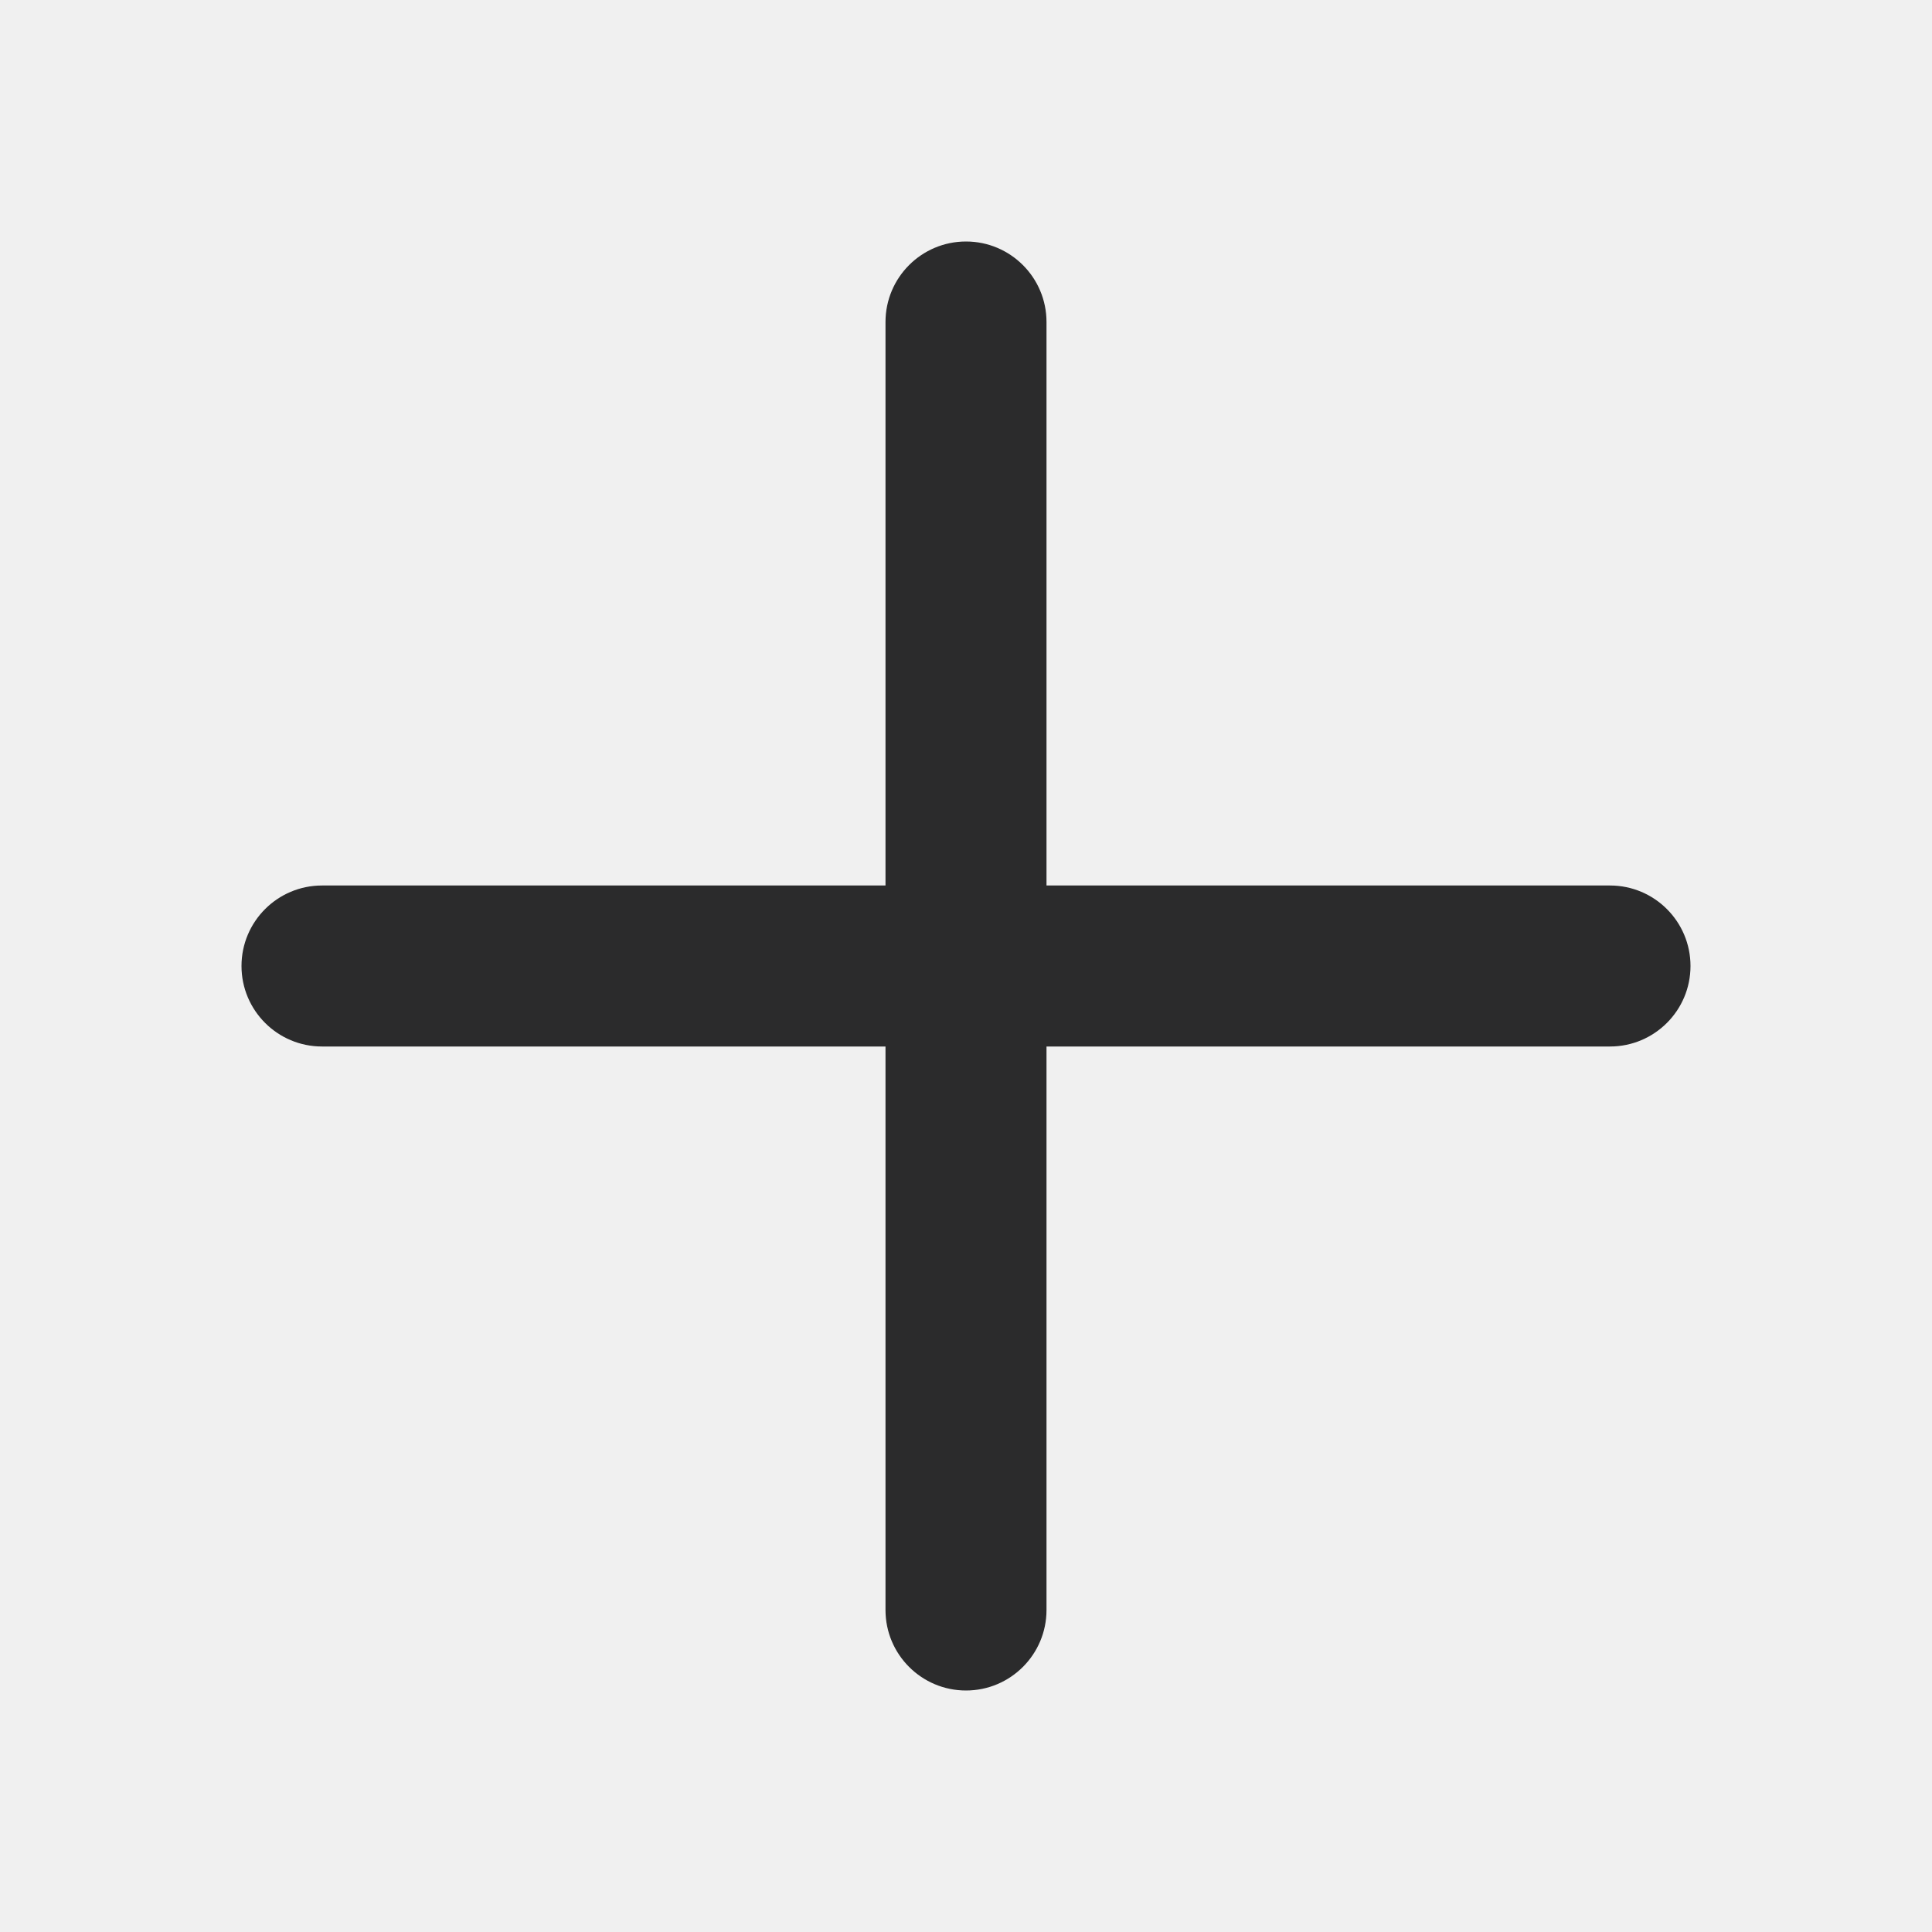
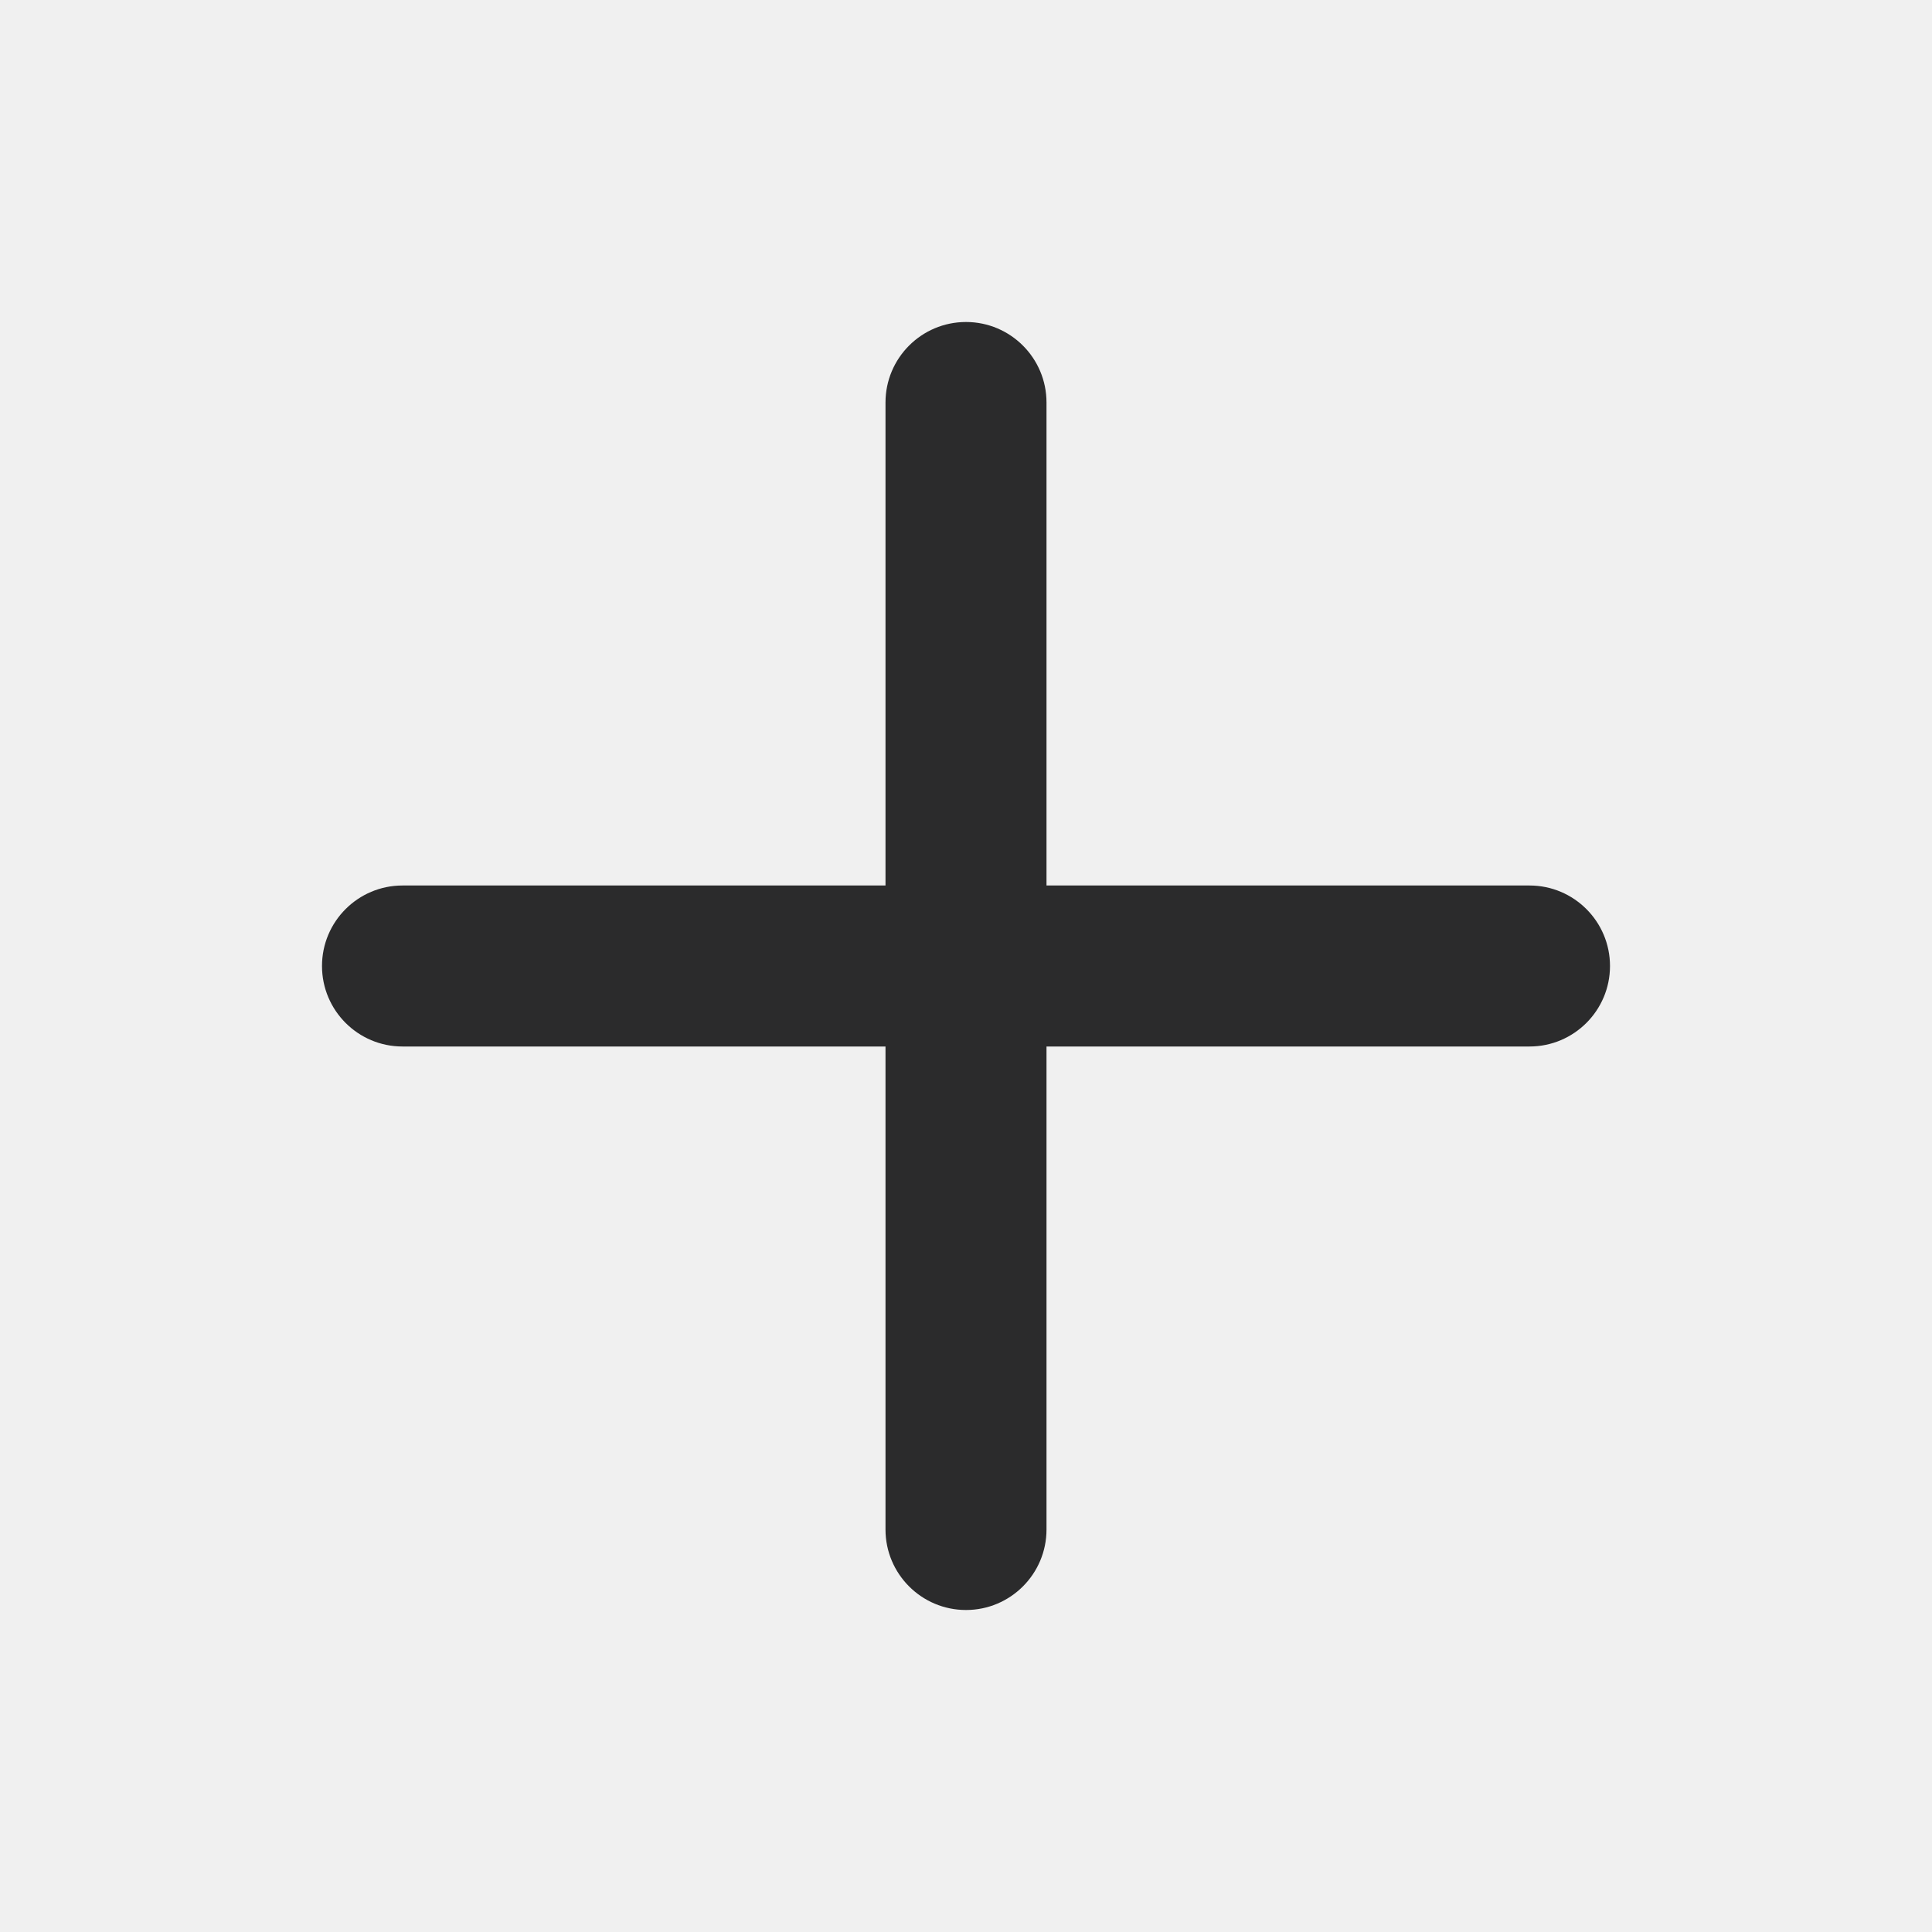
<svg xmlns="http://www.w3.org/2000/svg" width="24" height="24" viewBox="0 0 24 24" fill="none">
-   <path fill-rule="evenodd" clip-rule="evenodd" d="M11 20C11 20.552 11.448 21 12 21C12.552 21 13 20.552 13 20V13H20C20.552 13 21 12.552 21 12C21 11.448 20.552 11 20 11H13V4C13 3.448 12.552 3 12 3C11.448 3 11 3.448 11 4V11H4C3.448 11 3 11.448 3 12C3 12.552 3.448 13 4 13H11V20Z" fill="#2B2B2C" />
+   <g clip-path="url(#clip0_6837_349)">
+     <path fill-rule="evenodd" clip-rule="evenodd" d="M11 19C11 19.552 11.448 20 12 20C12.552 20 13 19.552 13 19V13H19C19.552 13 20 12.552 20 12C20 11.448 19.552 11 19 11H13V5C13 4.448 12.552 4 12 4C11.448 4 11 4.448 11 5V11H5C4.448 11 4 11.448 4 12C4 12.552 4.448 13 5 13H11V19Z" fill="#2B2B2C" />
+   </g>
+   <defs>
+     <clipPath id="clip0_6837_349">
+       <rect width="24" height="24" fill="white" />
+     </clipPath>
+   </defs>
</svg>
